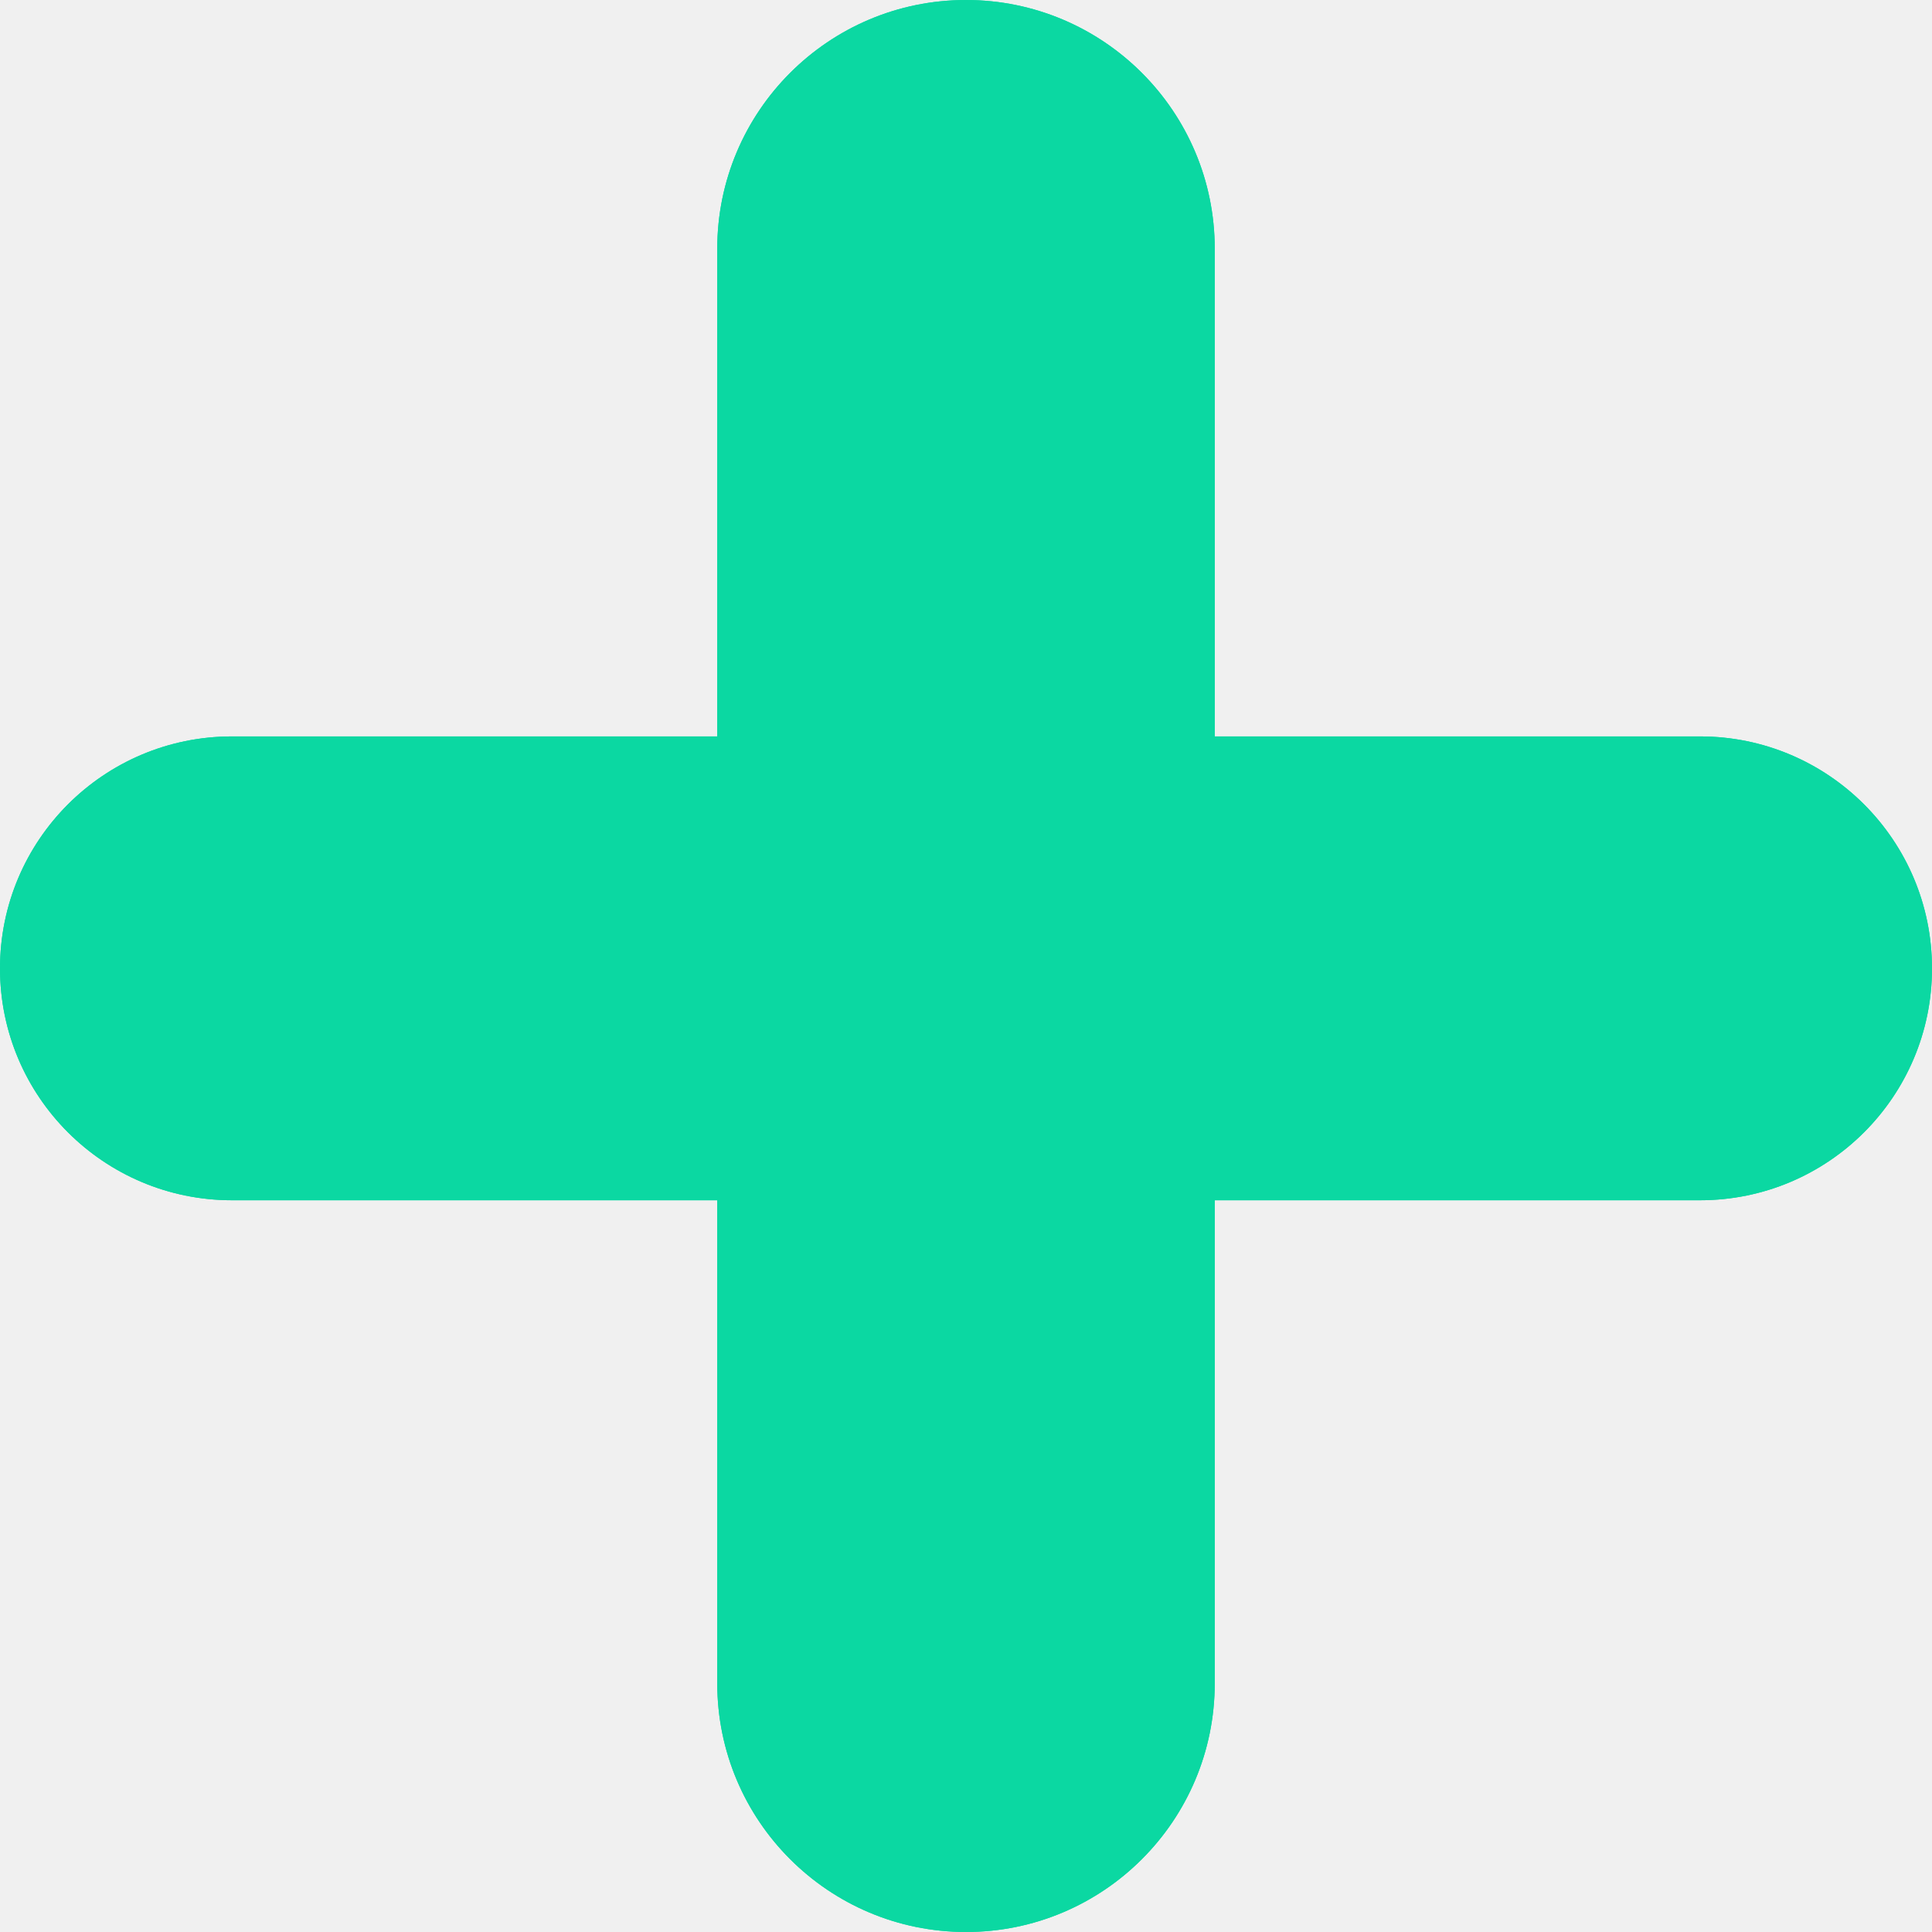
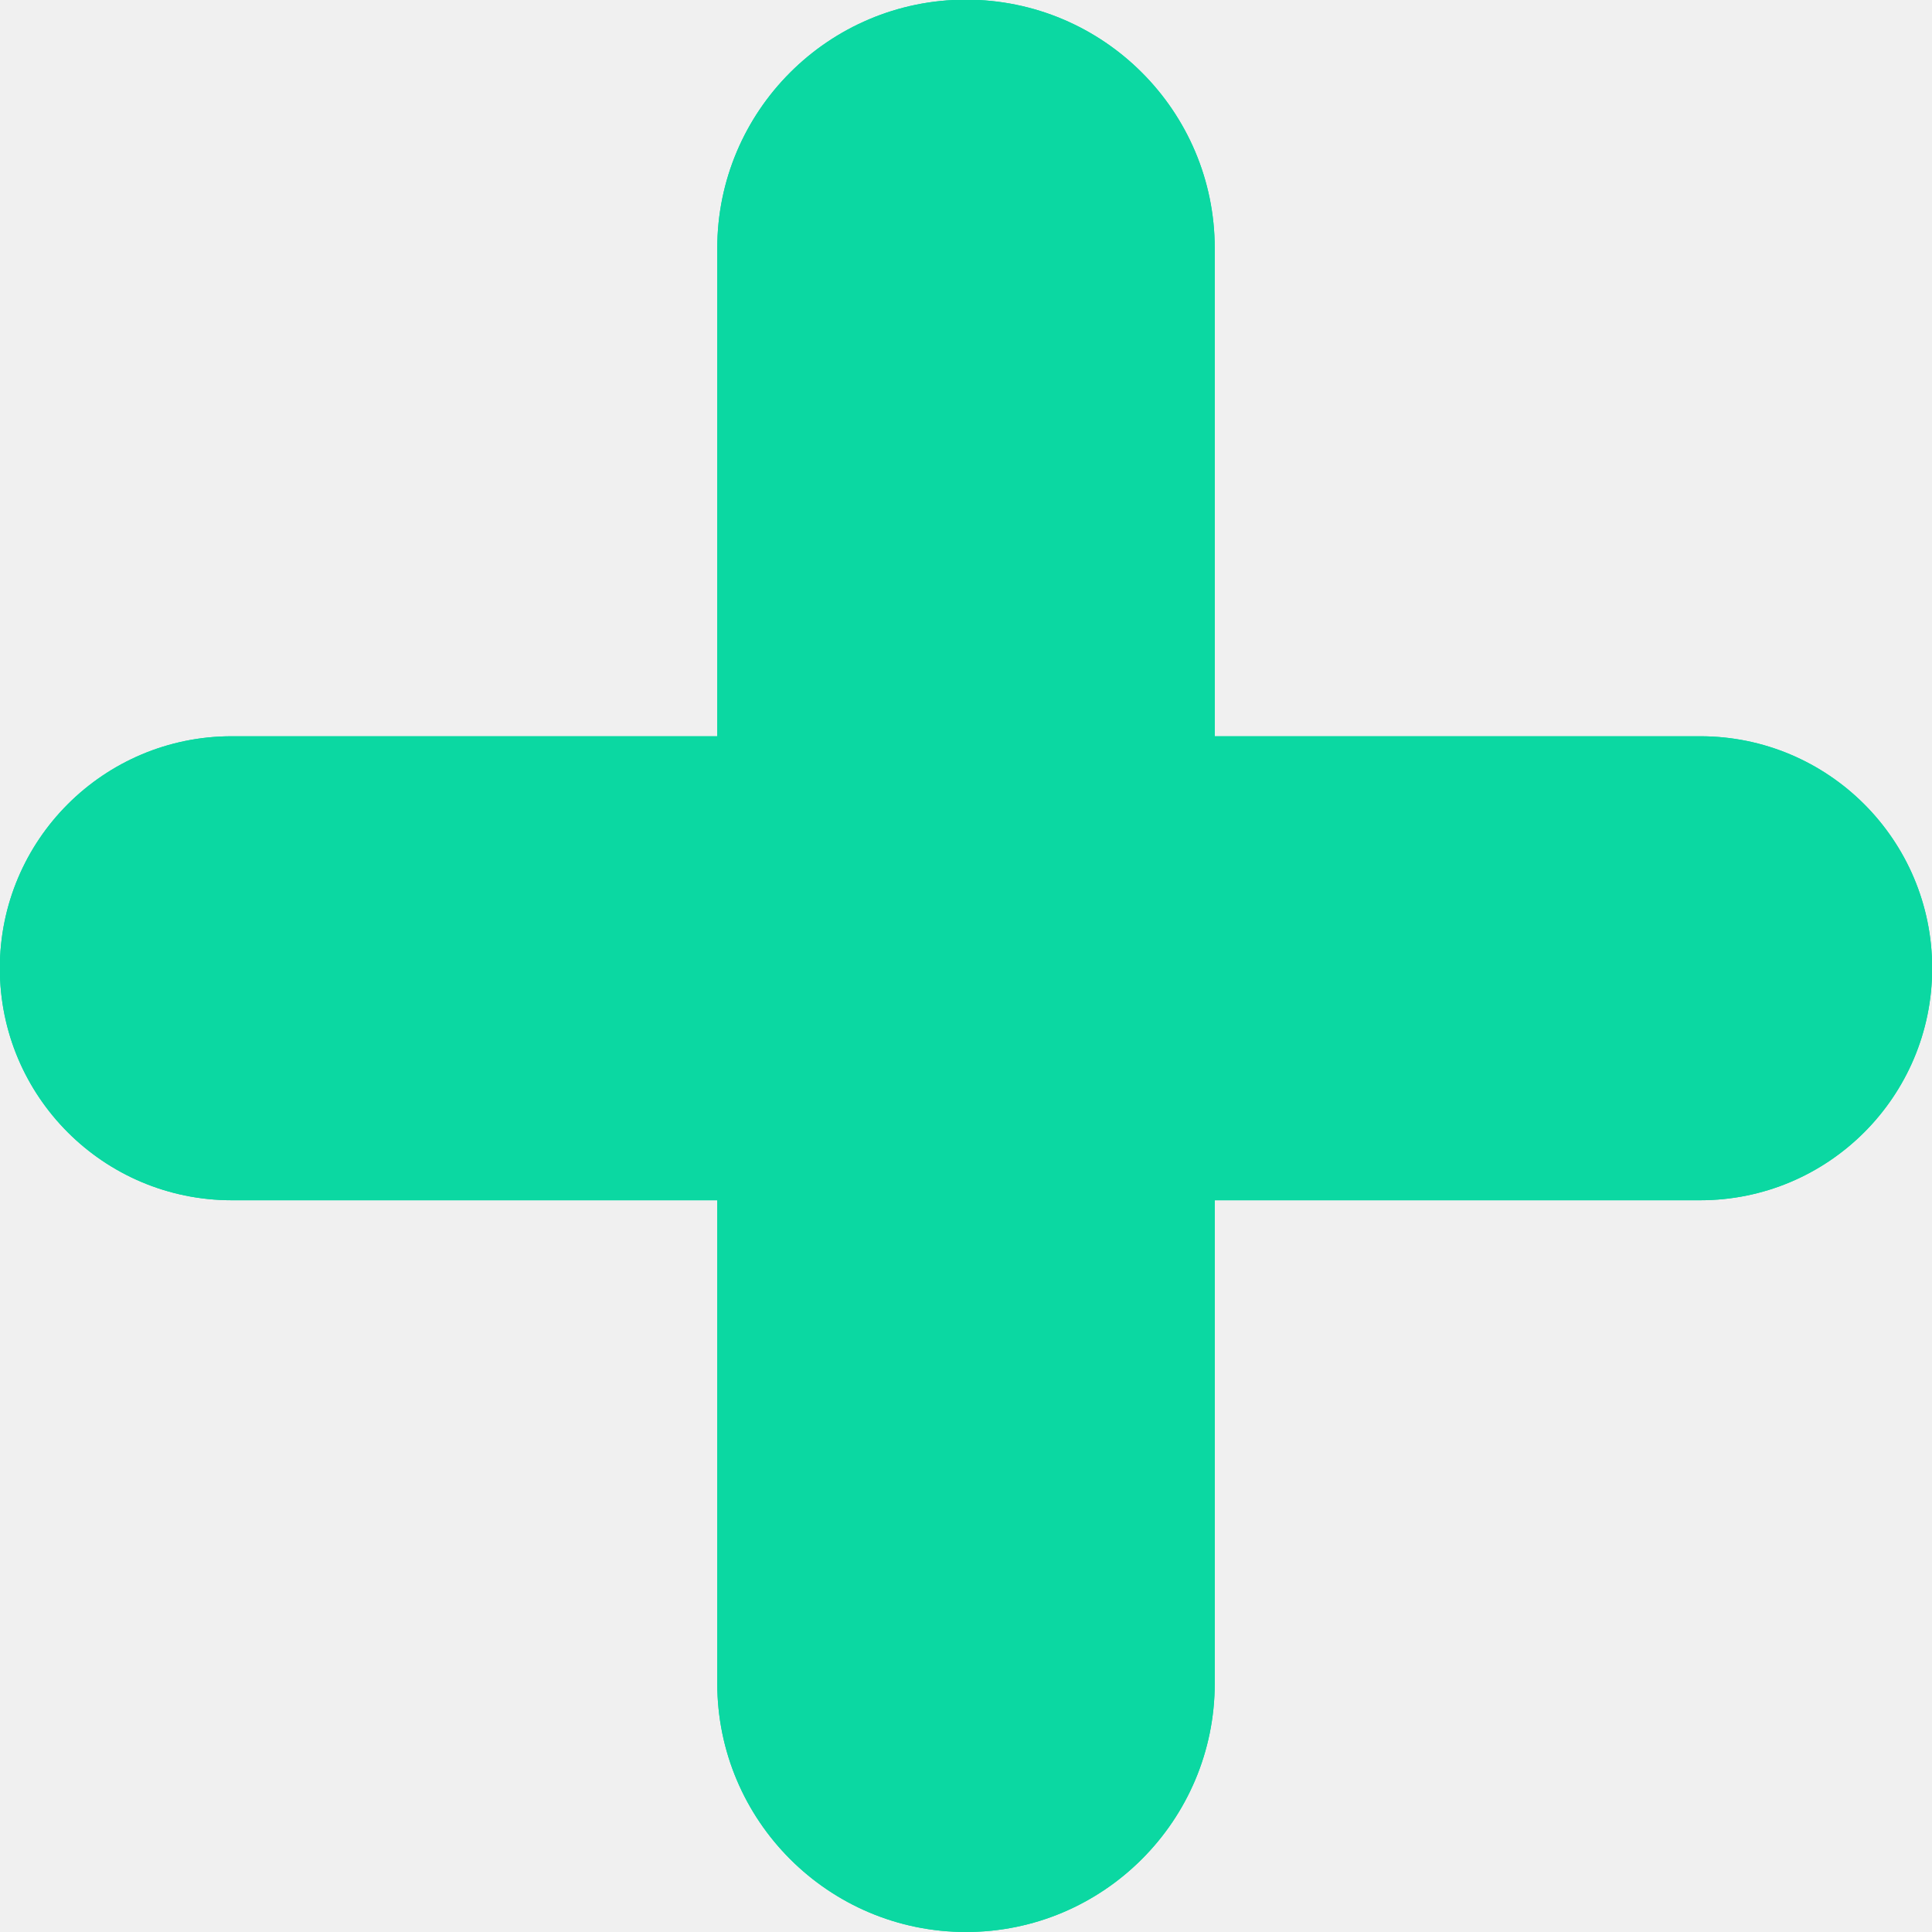
- <svg xmlns="http://www.w3.org/2000/svg" width="12" height="12" viewBox="0 0 12 12" fill="none">
-   <path fill-rule="evenodd" clip-rule="evenodd" d="M4.455 7.455H1.441C0.645 7.455 0 6.81 0 6.015C0 5.219 0.645 4.574 1.441 4.574H4.455V1.545C4.455 0.692 5.147 0 6 0C6.853 0 7.545 0.692 7.545 1.545V4.574H10.559C11.355 4.574 12 5.219 12 6.015C12 6.81 11.355 7.455 10.559 7.455H7.545V10.455C7.545 11.309 6.853 12 6 12C5.147 12 4.455 11.309 4.455 10.455V7.455Z" fill="#0BD8A2" />
-   <mask id="mask0" mask-type="alpha" maskUnits="userSpaceOnUse" x="0" y="0" width="12" height="12">
-     <path fill-rule="evenodd" clip-rule="evenodd" d="M4.455 7.455H1.441C0.645 7.455 0 6.81 0 6.015C0 5.219 0.645 4.574 1.441 4.574H4.455V1.545C4.455 0.692 5.147 0 6 0C6.853 0 7.545 0.692 7.545 1.545V4.574H10.559C11.355 4.574 12 5.219 12 6.015C12 6.81 11.355 7.455 10.559 7.455H7.545V10.455C7.545 11.309 6.853 12 6 12C5.147 12 4.455 11.309 4.455 10.455V7.455Z" fill="white" />
+ <svg xmlns="http://www.w3.org/2000/svg" fill="none" height="12" viewBox="0 0 12 12" width="12">
+   <mask id="a" height="12" maskUnits="userSpaceOnUse" width="12" x="0" y="0">
+     <path clip-rule="evenodd" d="m4.455 7.455h-3.015c-.796 0-1.441-.645-1.441-1.441s.645-1.441 1.441-1.441h3.015v-3.03c0-.853.692-1.545 1.545-1.545s1.545.692 1.545 1.545v3.03h3.015c.796 0 1.441.645 1.441 1.441s-.645 1.441-1.441 1.441h-3.015v3c0 .853-.692 1.545-1.545 1.545s-1.545-.692-1.545-1.545z" fill="#fff" fill-rule="evenodd" />
  </mask>
-   <g mask="url(#mask0)">
-     <rect width="12" height="12" fill="#0BD8A2" />
+   <path clip-rule="evenodd" d="m4.455 7.455h-3.015c-.796 0-1.441-.645-1.441-1.441s.645-1.441 1.441-1.441h3.015v-3.03c0-.853.692-1.545 1.545-1.545s1.545.692 1.545 1.545v3.03h3.015c.796 0 1.441.645 1.441 1.441s-.645 1.441-1.441 1.441h-3.015v3c0 .853-.692 1.545-1.545 1.545s-1.545-.692-1.545-1.545z" fill="#0bd8a2" fill-rule="evenodd" />
+   <g mask="url(#a)">
+     <path d="m0 0h12v12h-12z" fill="#0bd8a2" />
  </g>
</svg>
